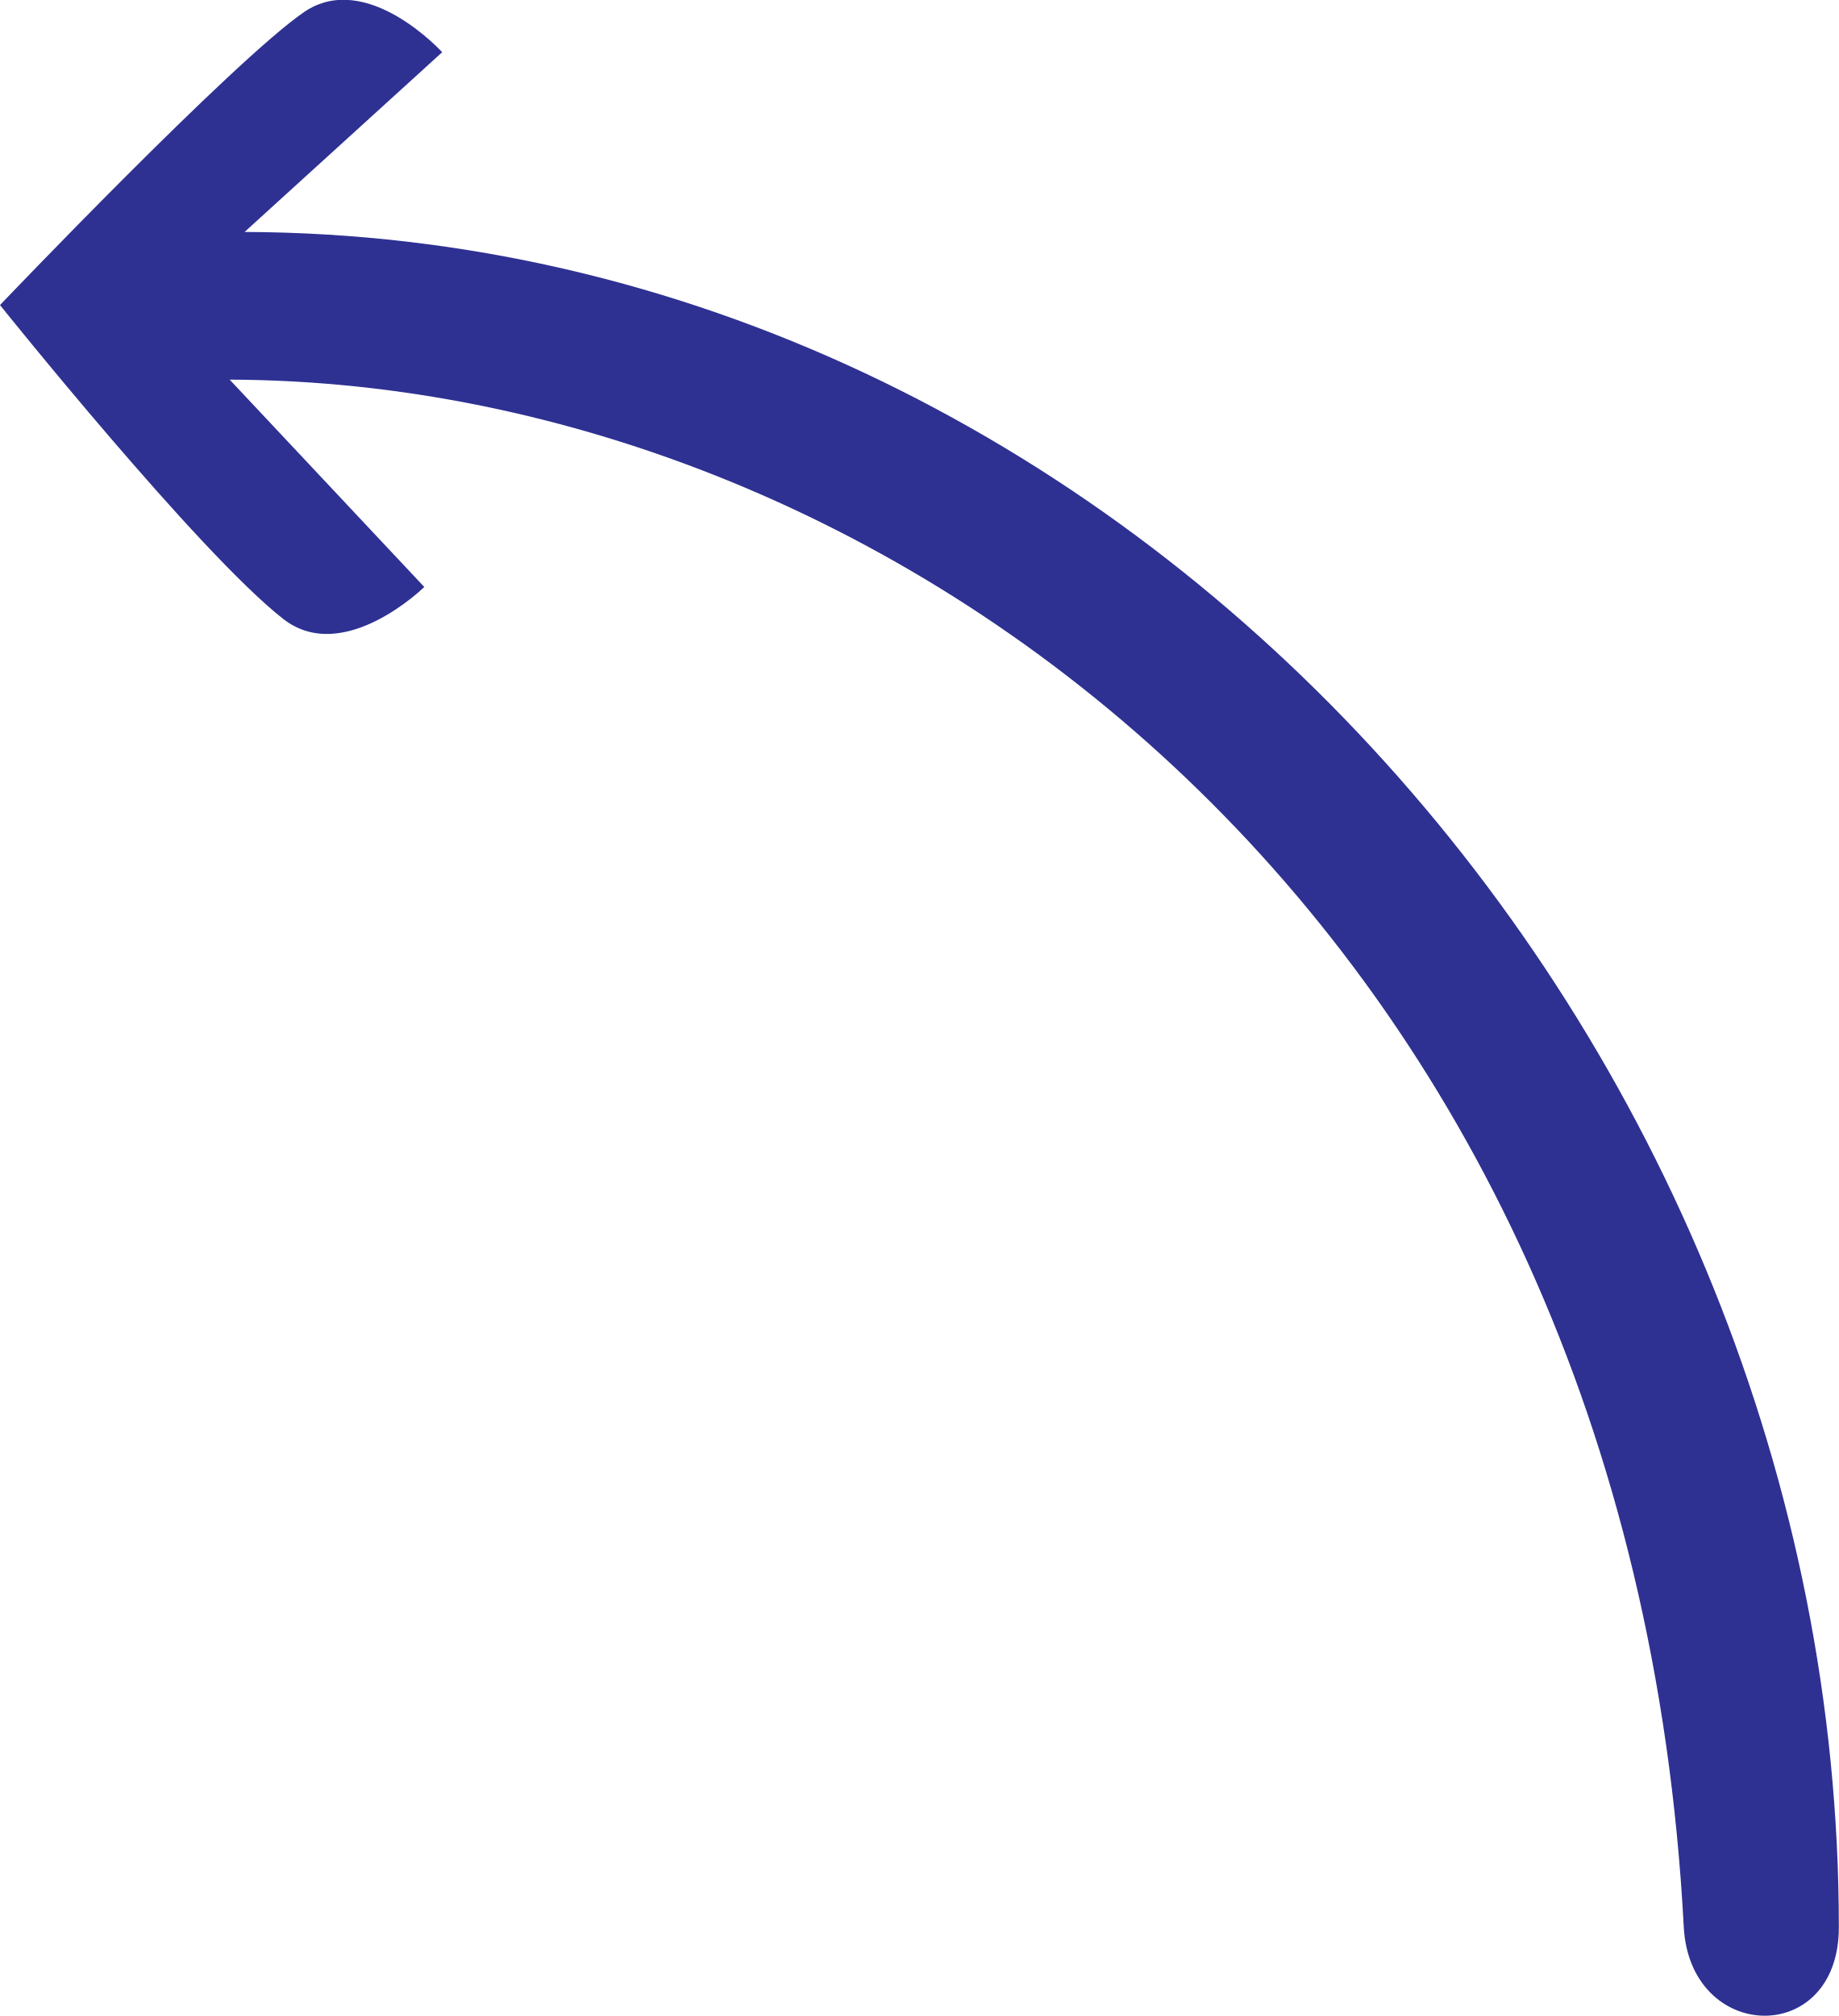
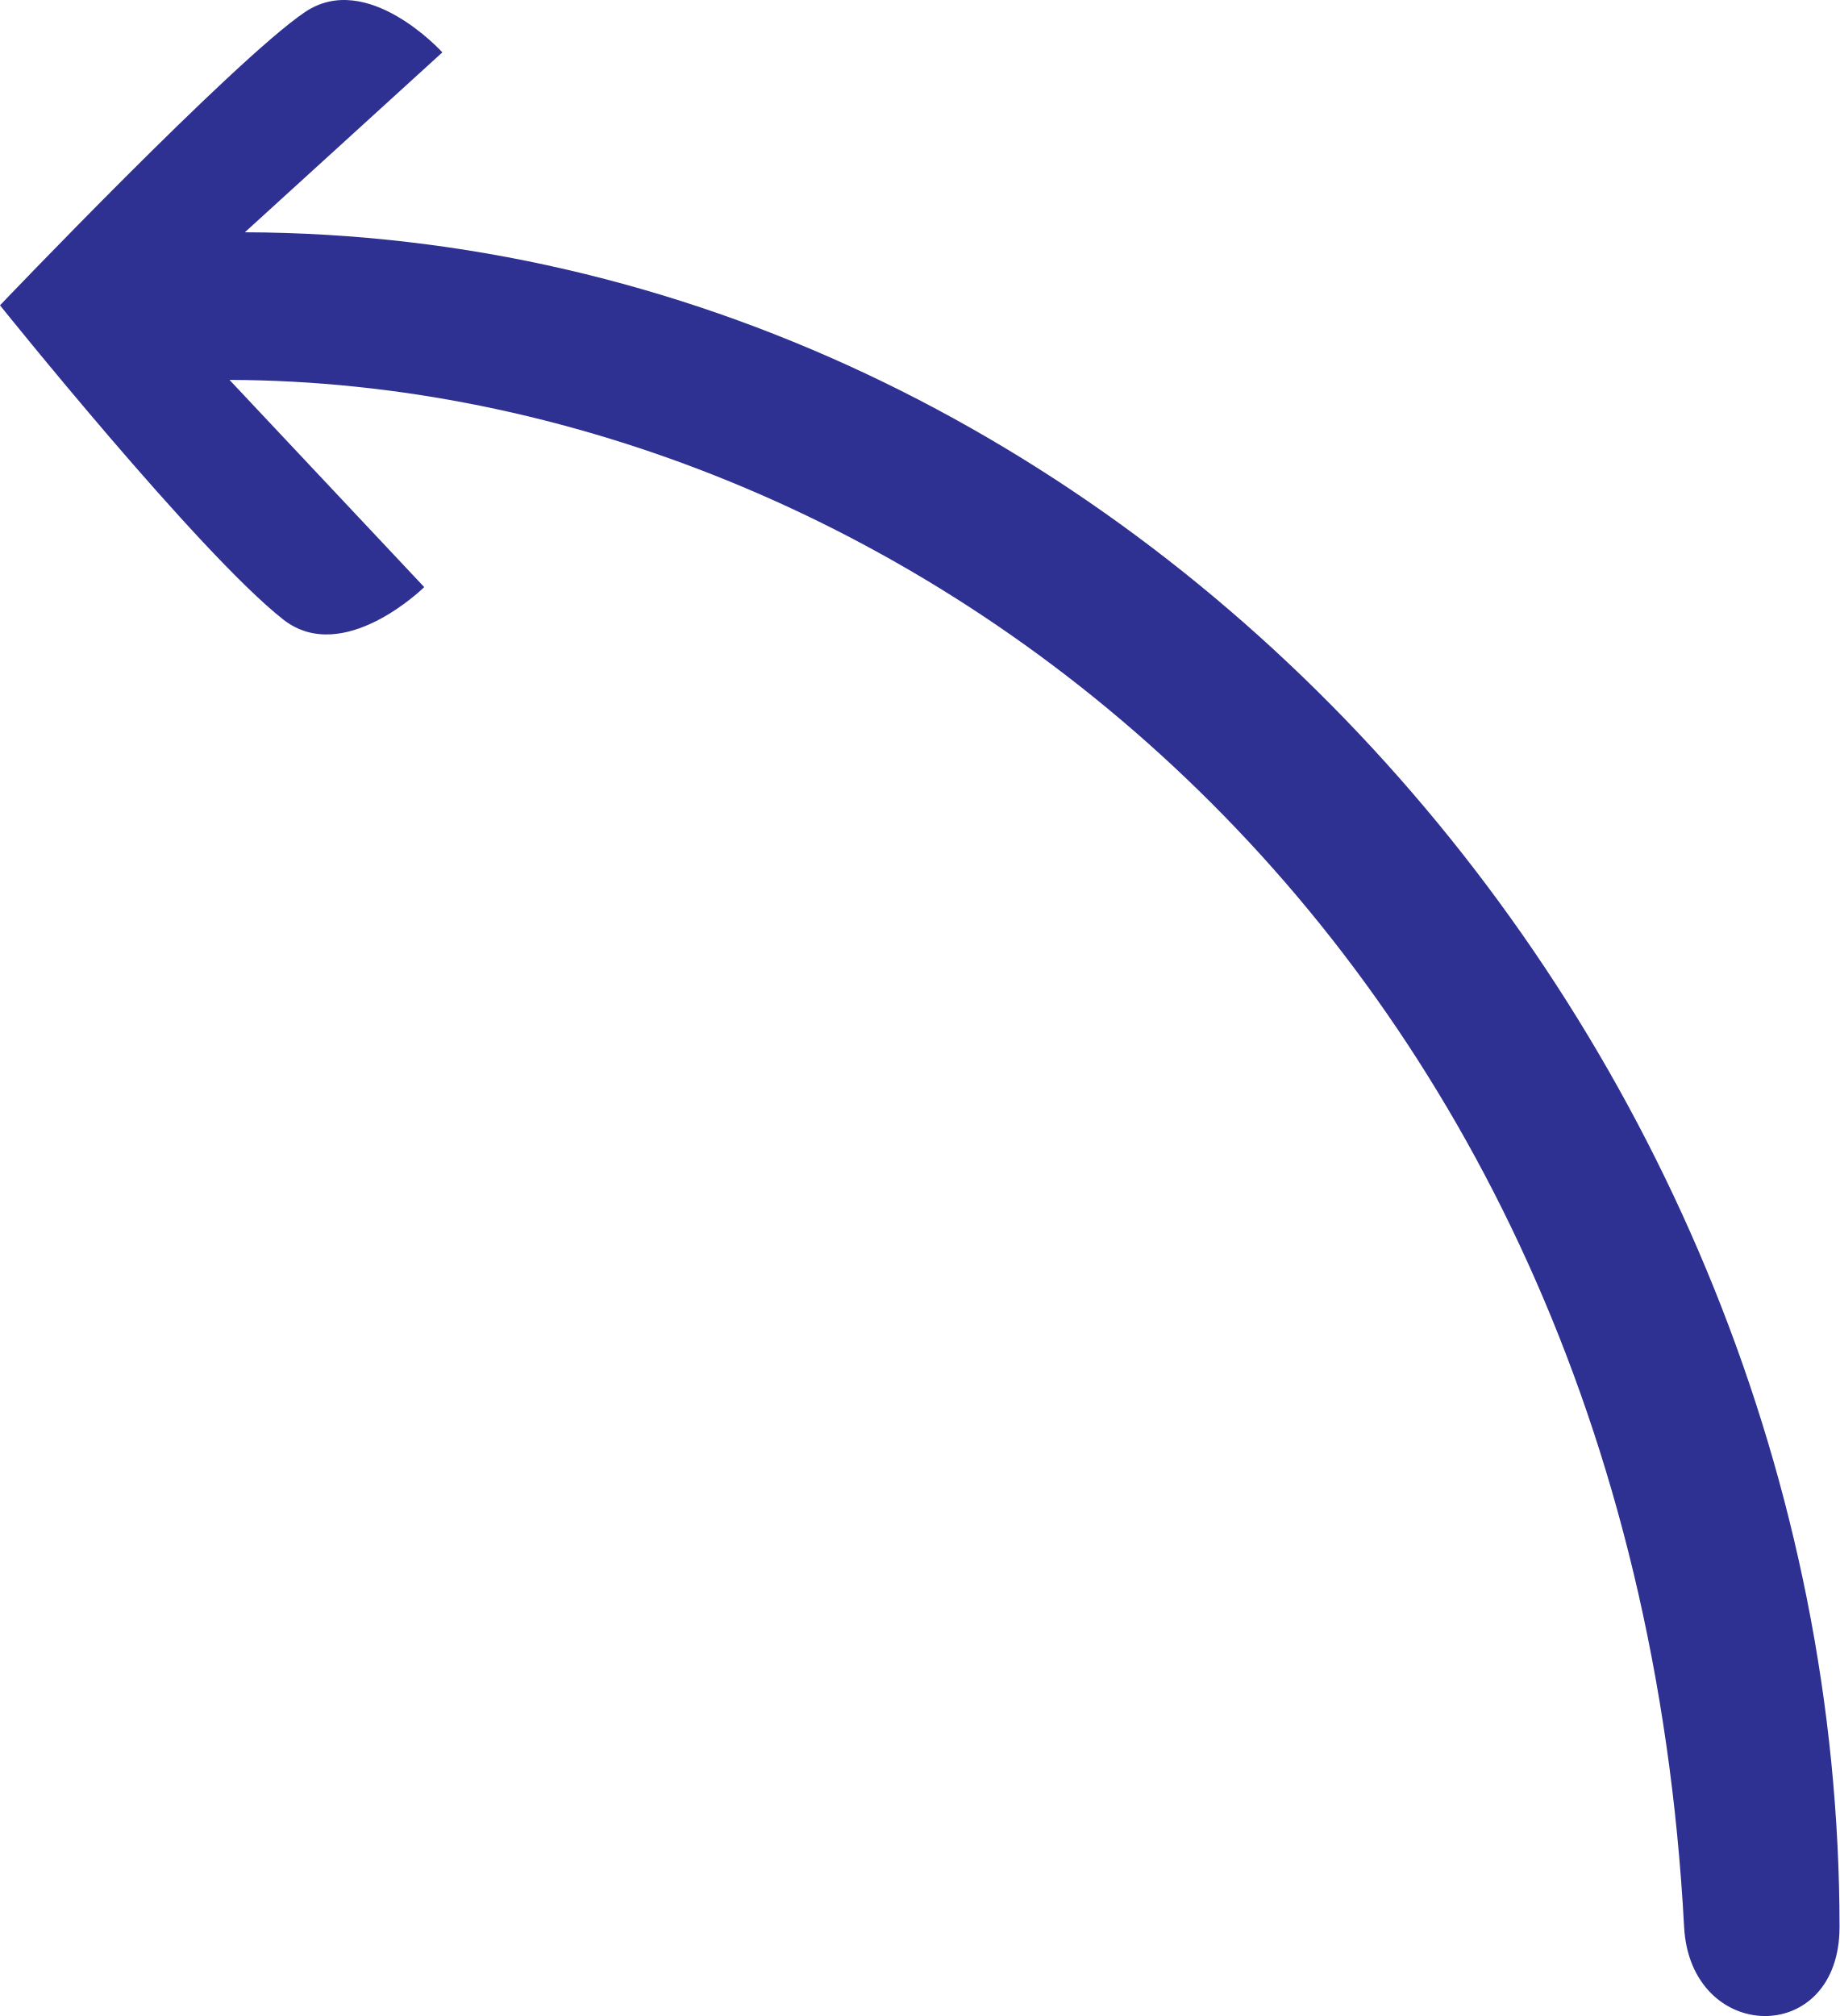
- <svg xmlns="http://www.w3.org/2000/svg" id="Layer_2" data-name="Layer 2" viewBox="0 0 24.66 27.03">
+ <svg xmlns="http://www.w3.org/2000/svg" id="Layer_2" data-name="Layer 2" viewBox="0 0 246.64 270.27">
  <defs>
    <style>
      .cls-1 {
        fill: #2e3192;
      }
    </style>
  </defs>
  <g id="Layer_1-2" data-name="Layer 1">
-     <path class="cls-1" d="m24.66,25.83c0-11.89-9.57-22.68-21.38-22.72L5.93.7s-1.01-1.11-1.85-.54C3.13.81,0,4.09,0,4.09c0,0,2.66,3.32,3.8,4.21.81.63,1.89-.43,1.89-.43l-2.61-2.78c8.93.03,18.79,7.32,19.5,20.74.08,1.57,2.09,1.62,2.08,0Z" />
+     <path class="cls-1" d="m246.64,258.32c-.05-118.91-95.74-226.81-213.81-227.18L59.31,7.02s-10.07-11.13-18.48-5.36C31.3,8.13,0,40.93,0,40.93c0,0,26.6,33.18,37.97,42.12,8.08,6.33,18.91-4.34,18.91-4.34l-26.11-27.78c89.27.28,187.86,73.15,195.03,207.39.84,15.69,20.85,16.19,20.84,0Z" />
  </g>
</svg>
